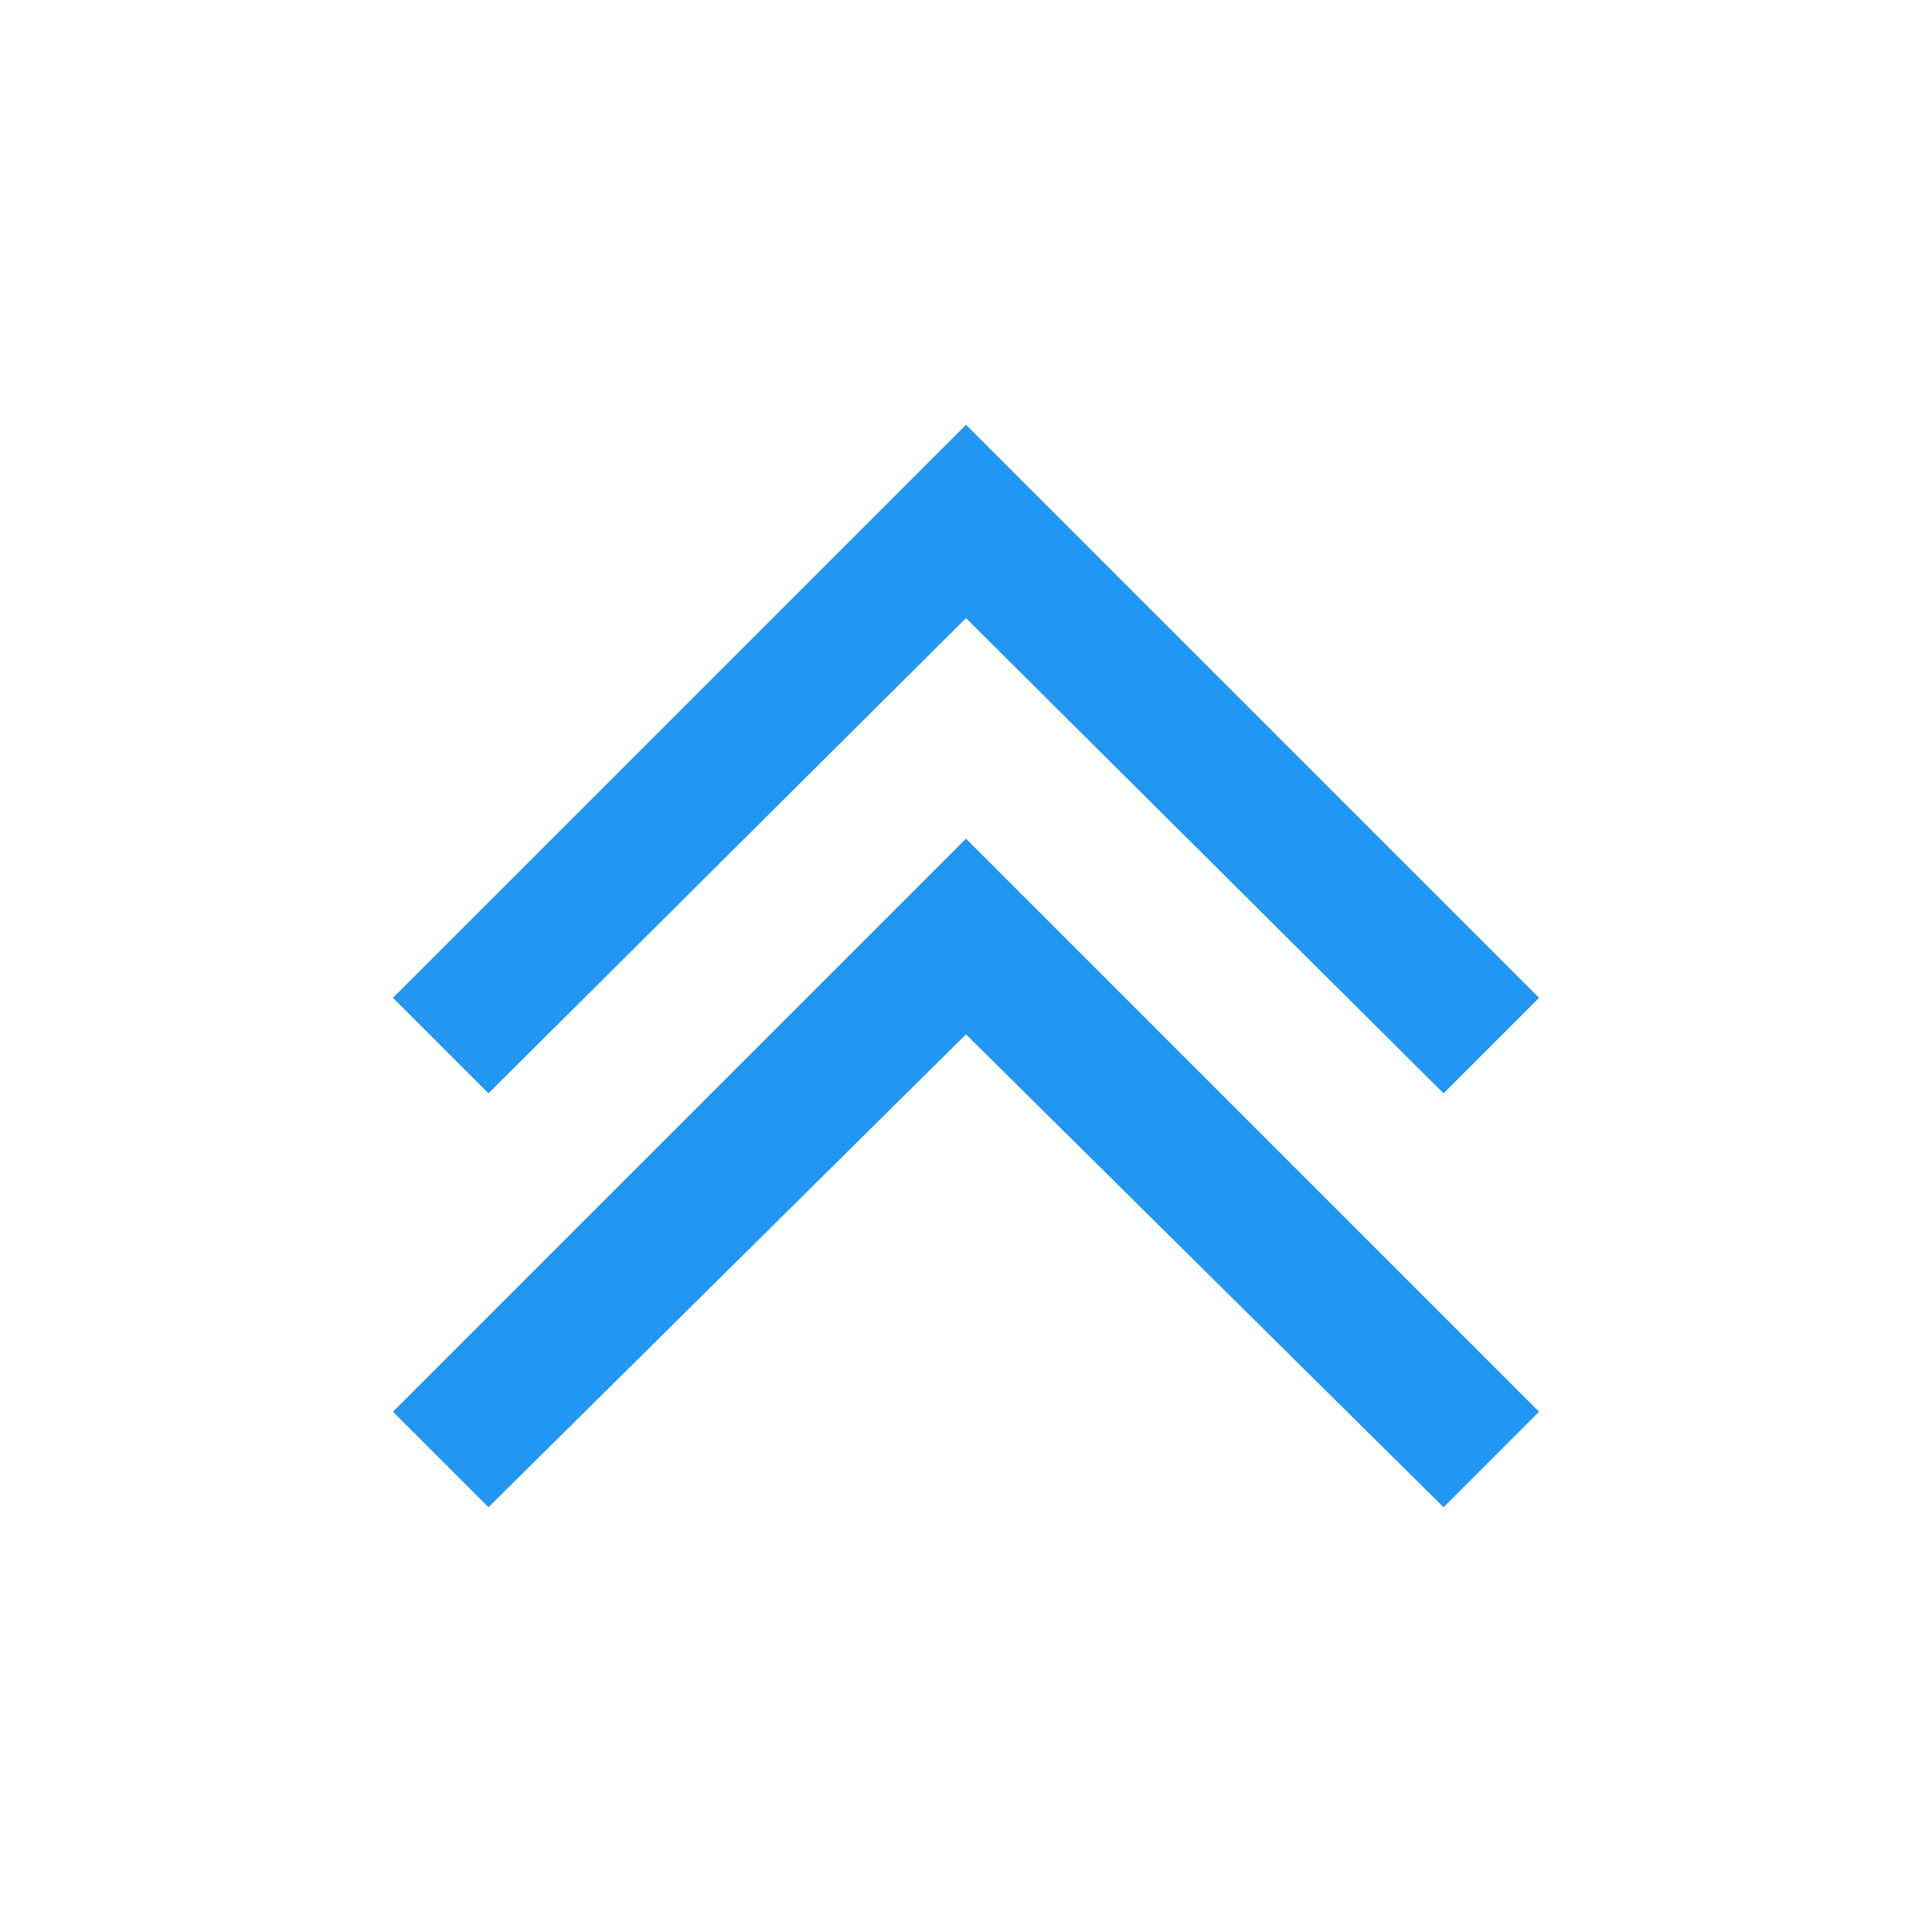
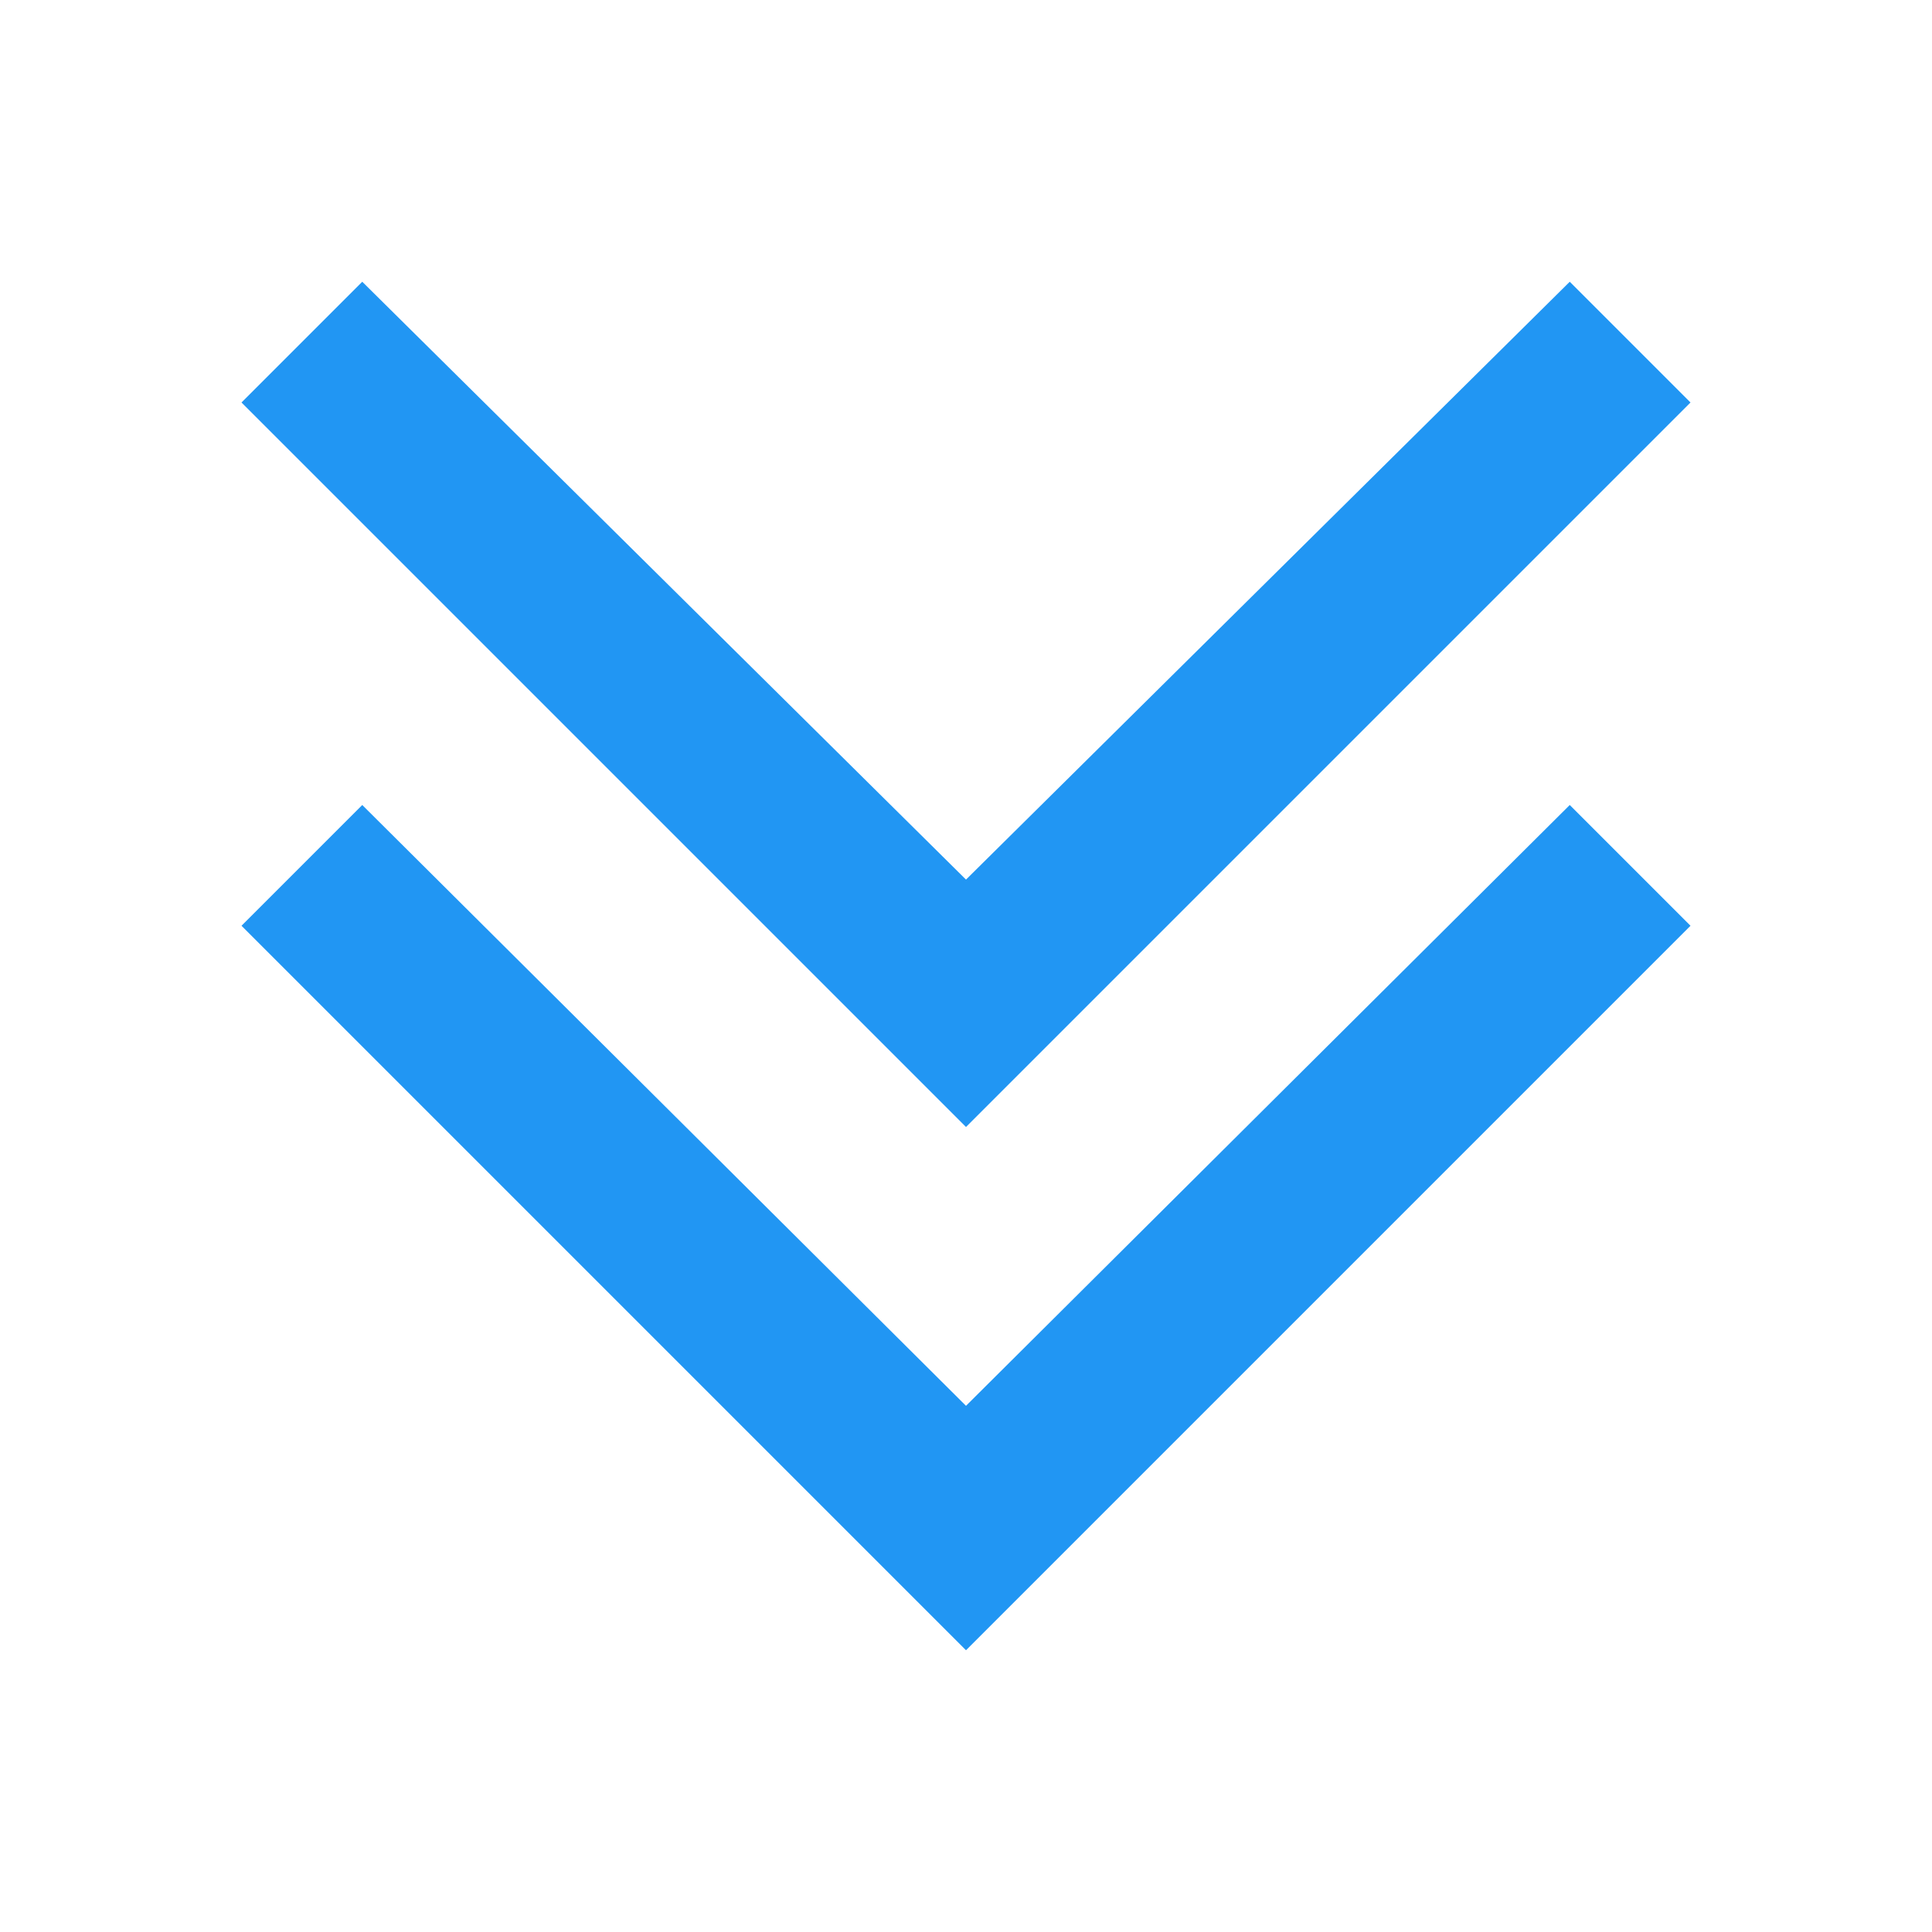
- <svg xmlns="http://www.w3.org/2000/svg" contentScriptType="application/ecmascript" contentStyleType="text/css" enable-background="new 0 0 48 48" height="48px" id="????????_1" preserveAspectRatio="xMidYMid meet" style="fill:#000000" version="1.1" viewBox="0 0 48 48" width="48px" x="0px" xml:space="preserve" y="0px" zoomAndPan="magnify">
-   <defs id="defs11" />
-   <g id="g3" transform="matrix(0.7909605,0,0,0.7909605,5.016949,5.016949)">
-     <polygon points="6,38 24,20 42,38 39,41 24,26.147 9,41 " id="polygon5" style="fill:#2196f3" />
-     <polygon points="6,25 24,7 42,25 39,28 24,13.073 9,28 " id="polygon7" style="fill:#2196f3" />
-   </g>
+ <svg xmlns="http://www.w3.org/2000/svg" viewBox="0 0 48 48" width="48px" height="48px">
+   <path fill="#2196F3" d="M42 10L39 7 24 21.853 9 7 6 10 24 28z" />
+   <path fill="#2196F3" d="M42 23L39 20 24 34.927 9 20 6 23 24 41z" />
</svg>
